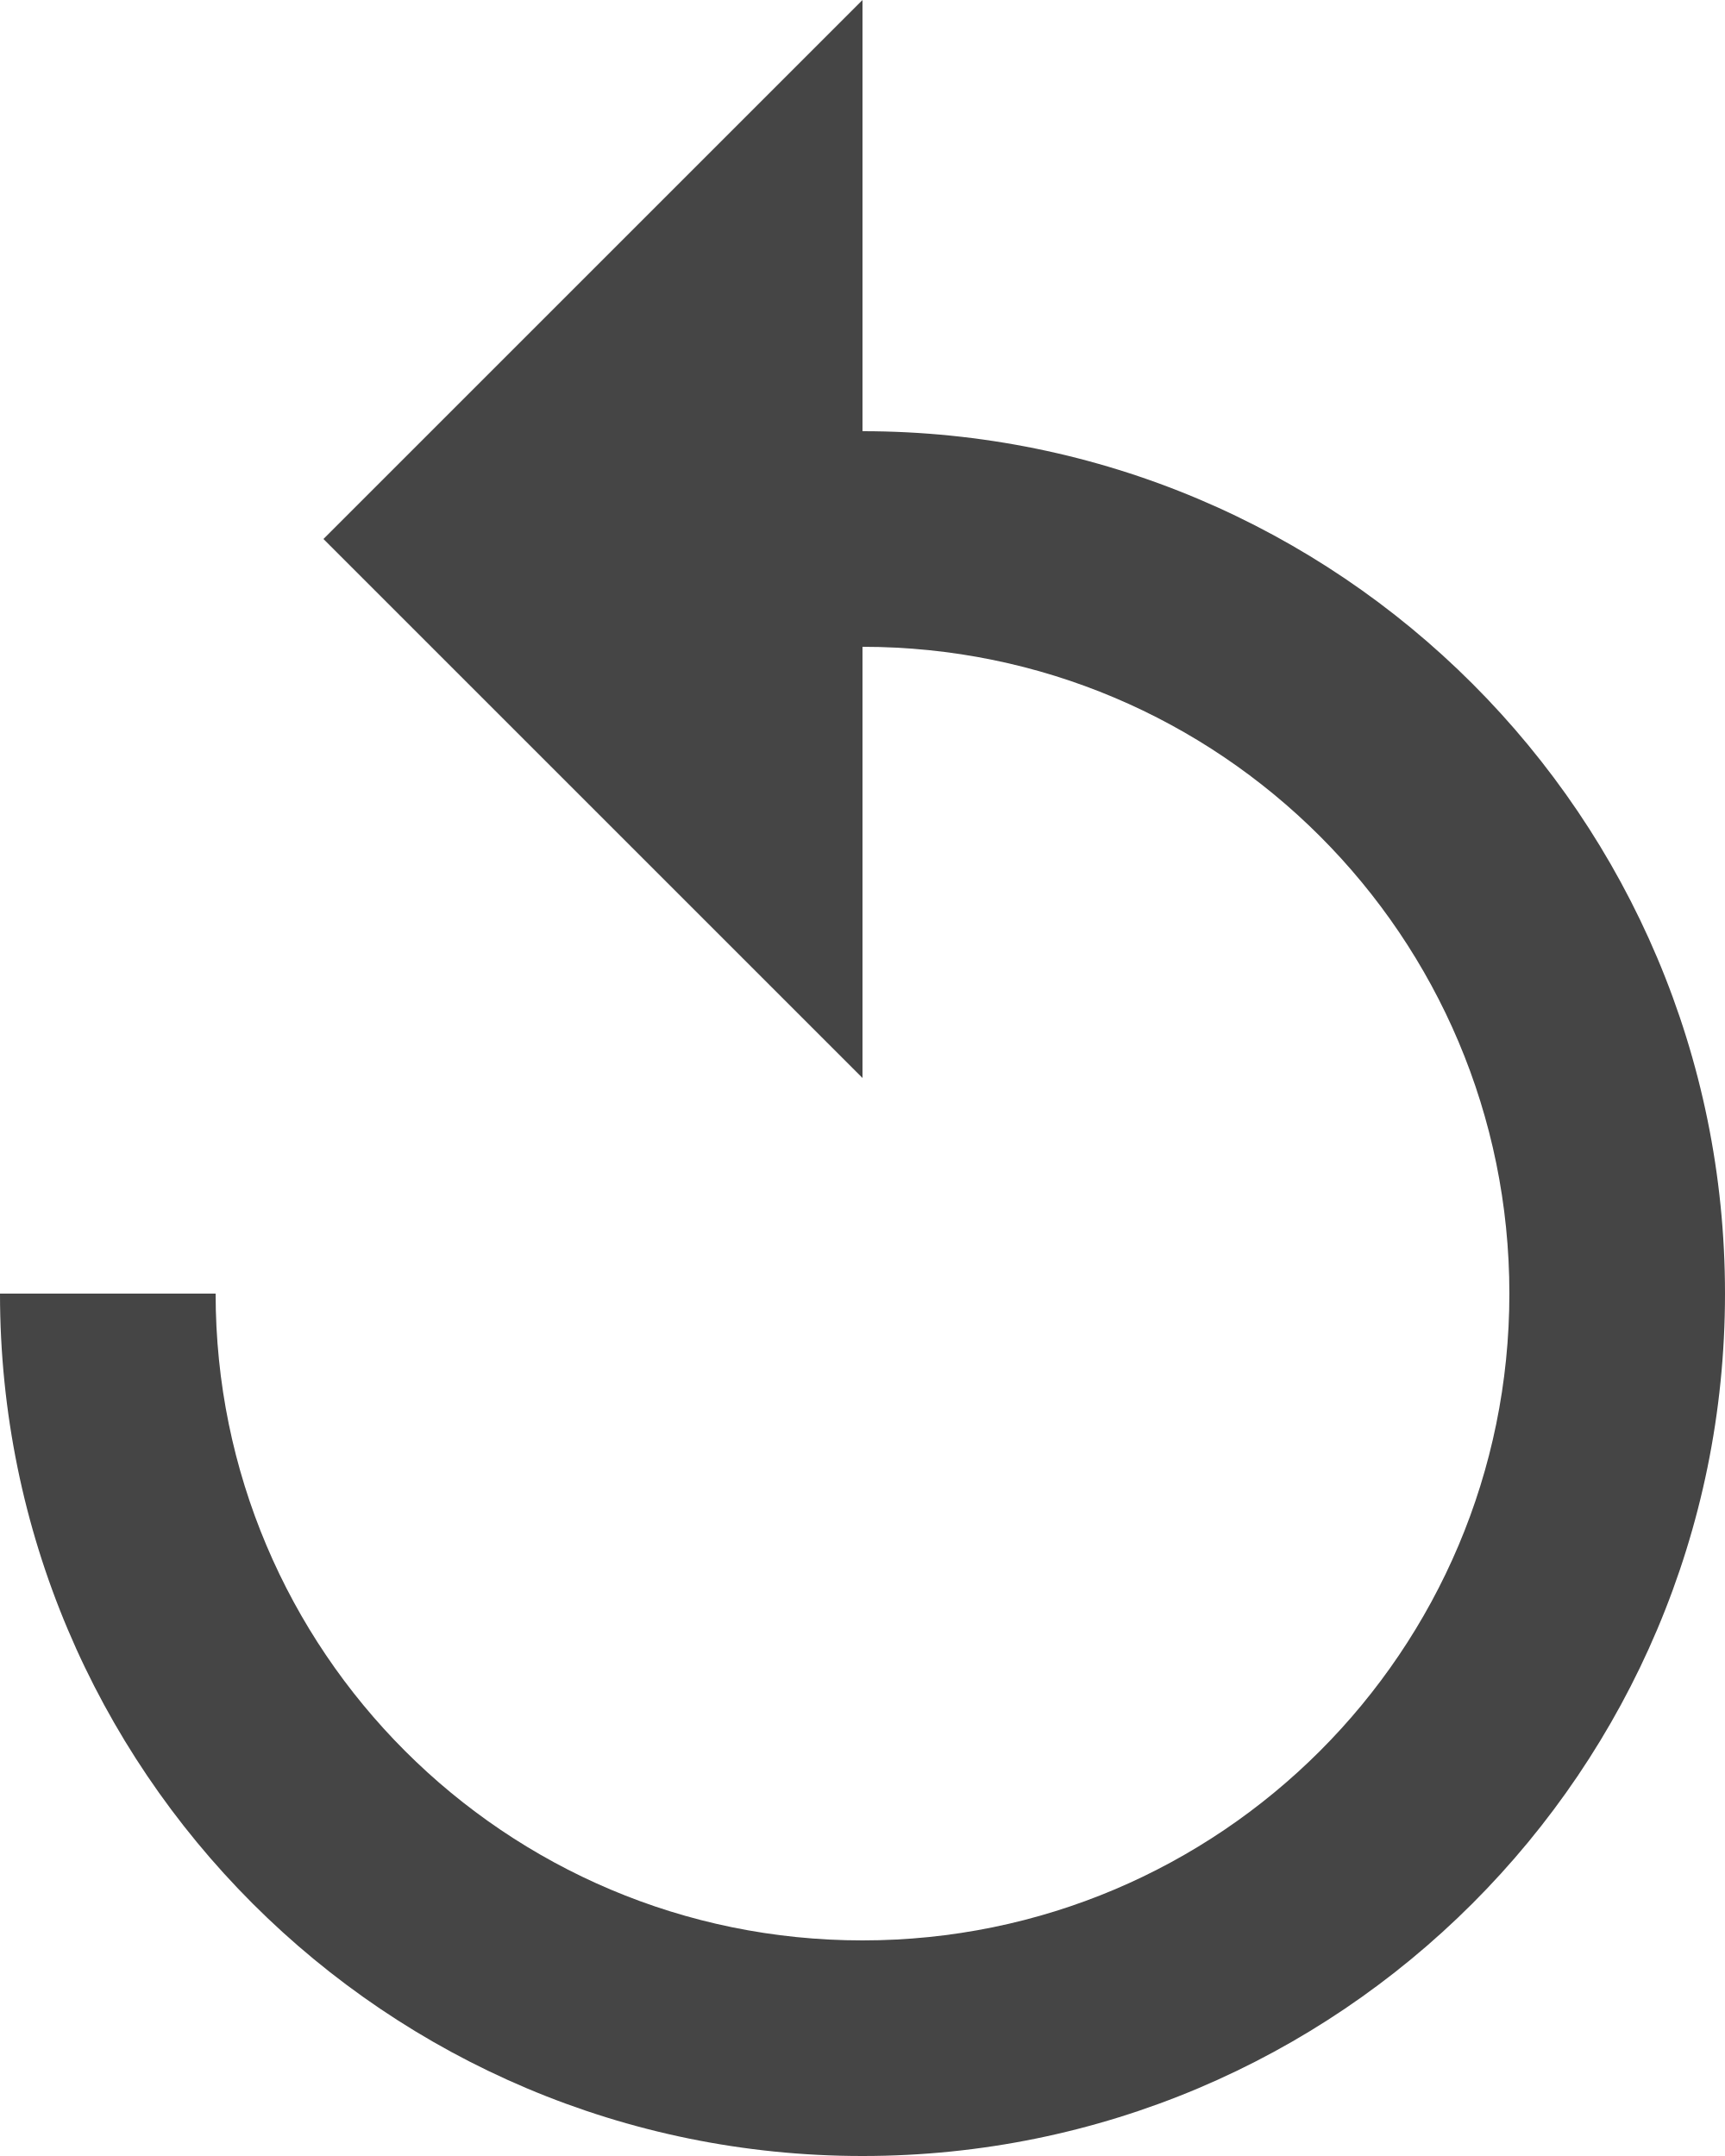
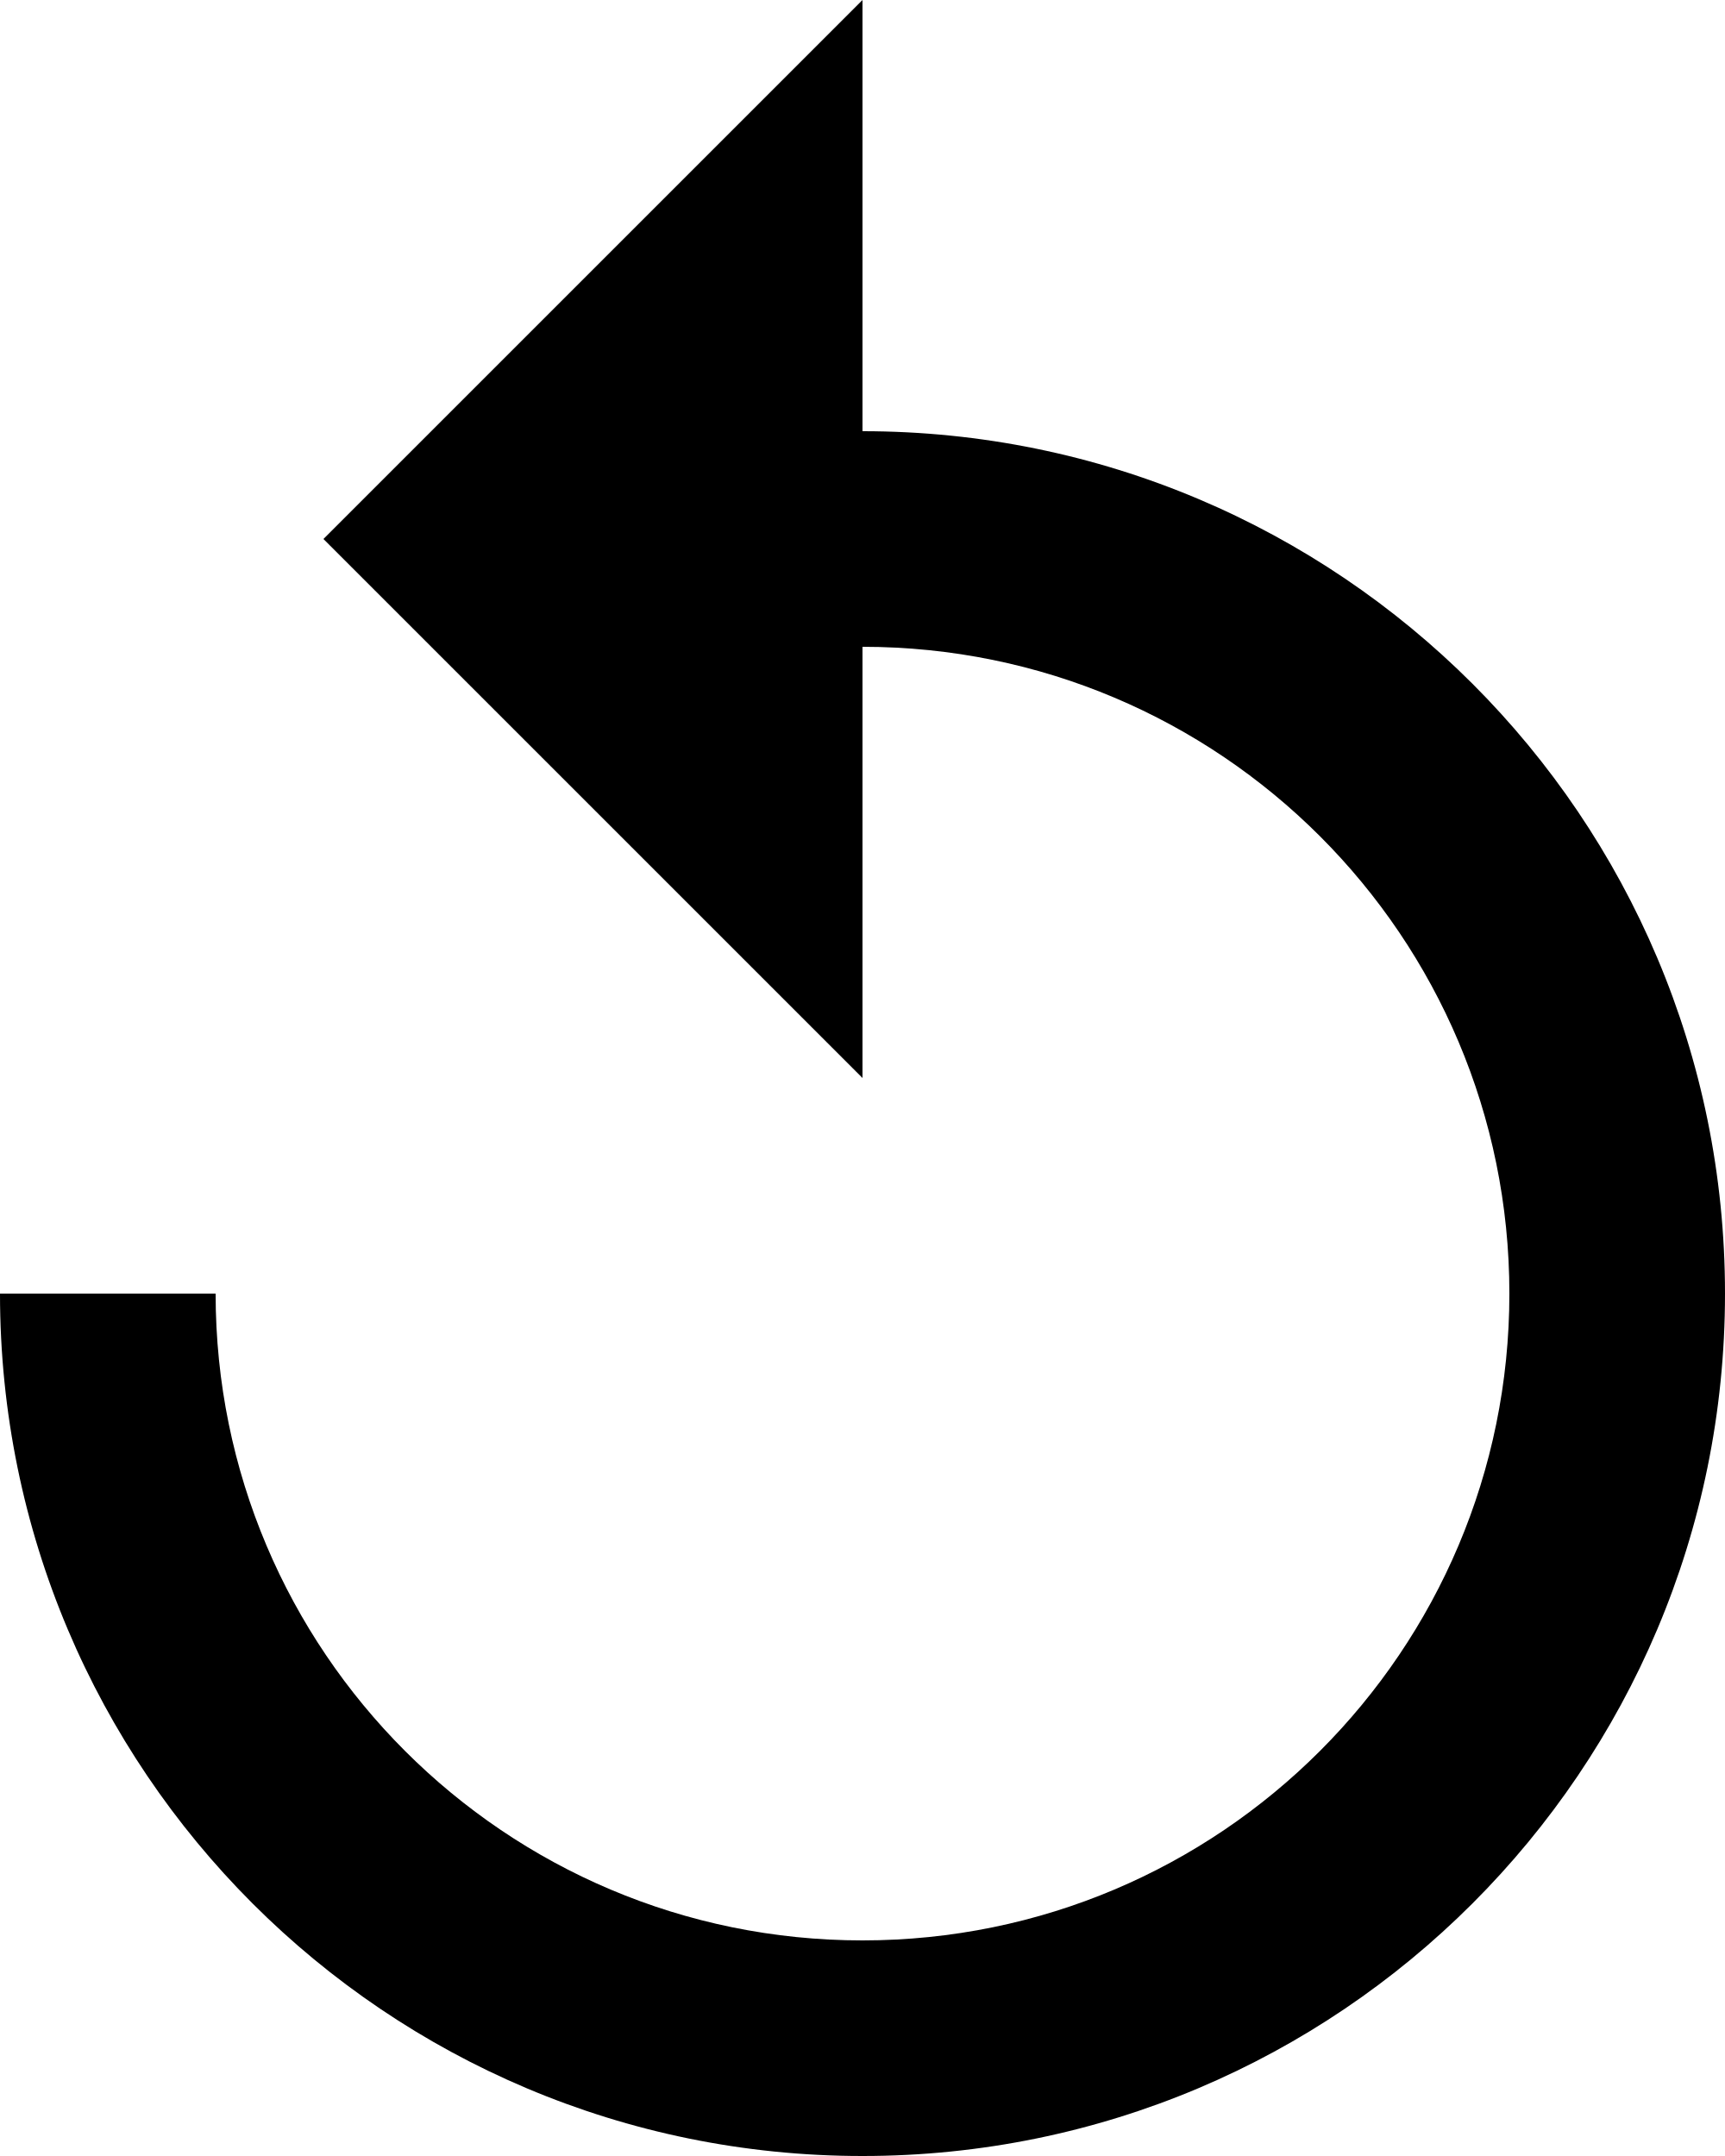
<svg xmlns="http://www.w3.org/2000/svg" version="1.0" id="Layer_1" x="0px" y="0px" width="16px" height="20px" viewBox="0 0 16 20" enable-background="new 0 0 16 20" xml:space="preserve">
-   <path fill="#454545" d="M8,4V0L3,5l5,5V6c3.315,0,6,2.686,6,6s-2.685,6-6,6s-6-2.686-6-6H0c0,4.42,3.58,8,8,8s8-3.58,8-8S12.42,4,8,4z" />
+   <path d="M8,4V0L3,5l5,5V6c3.315,0,6,2.686,6,6s-2.685,6-6,6s-6-2.686-6-6H0c0,4.42,3.58,8,8,8s8-3.58,8-8S12.42,4,8,4z" />
</svg>
